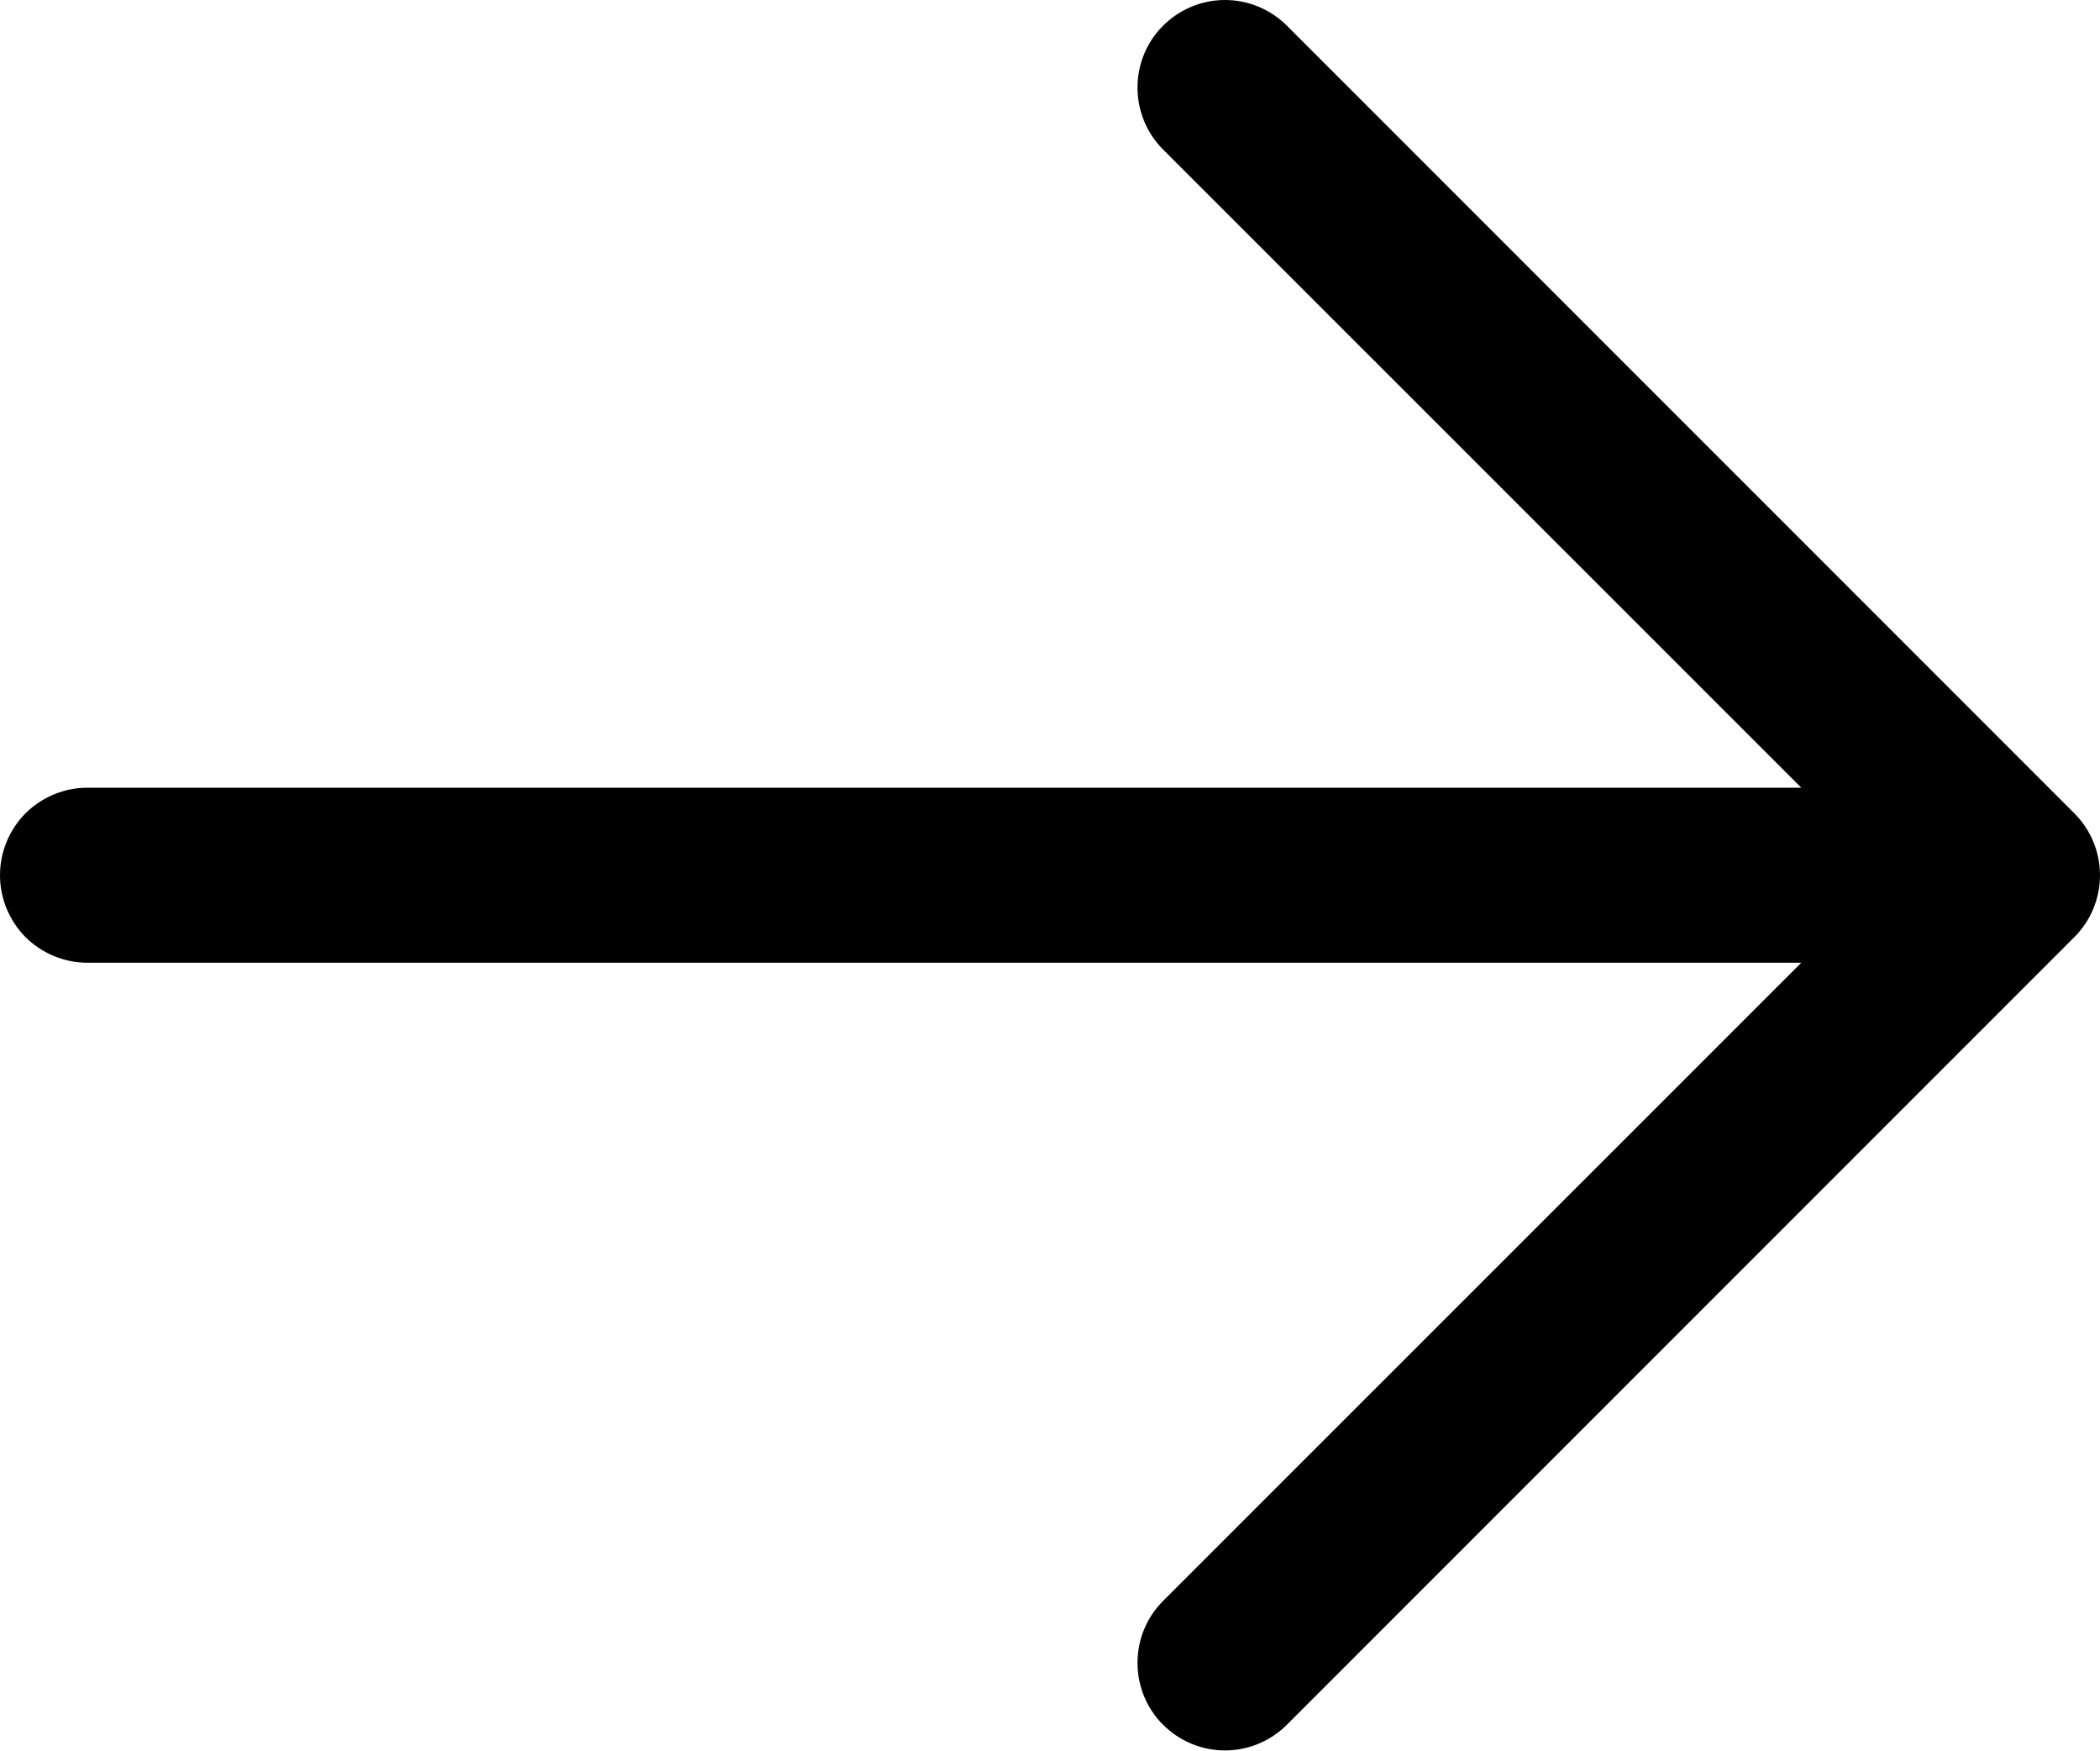
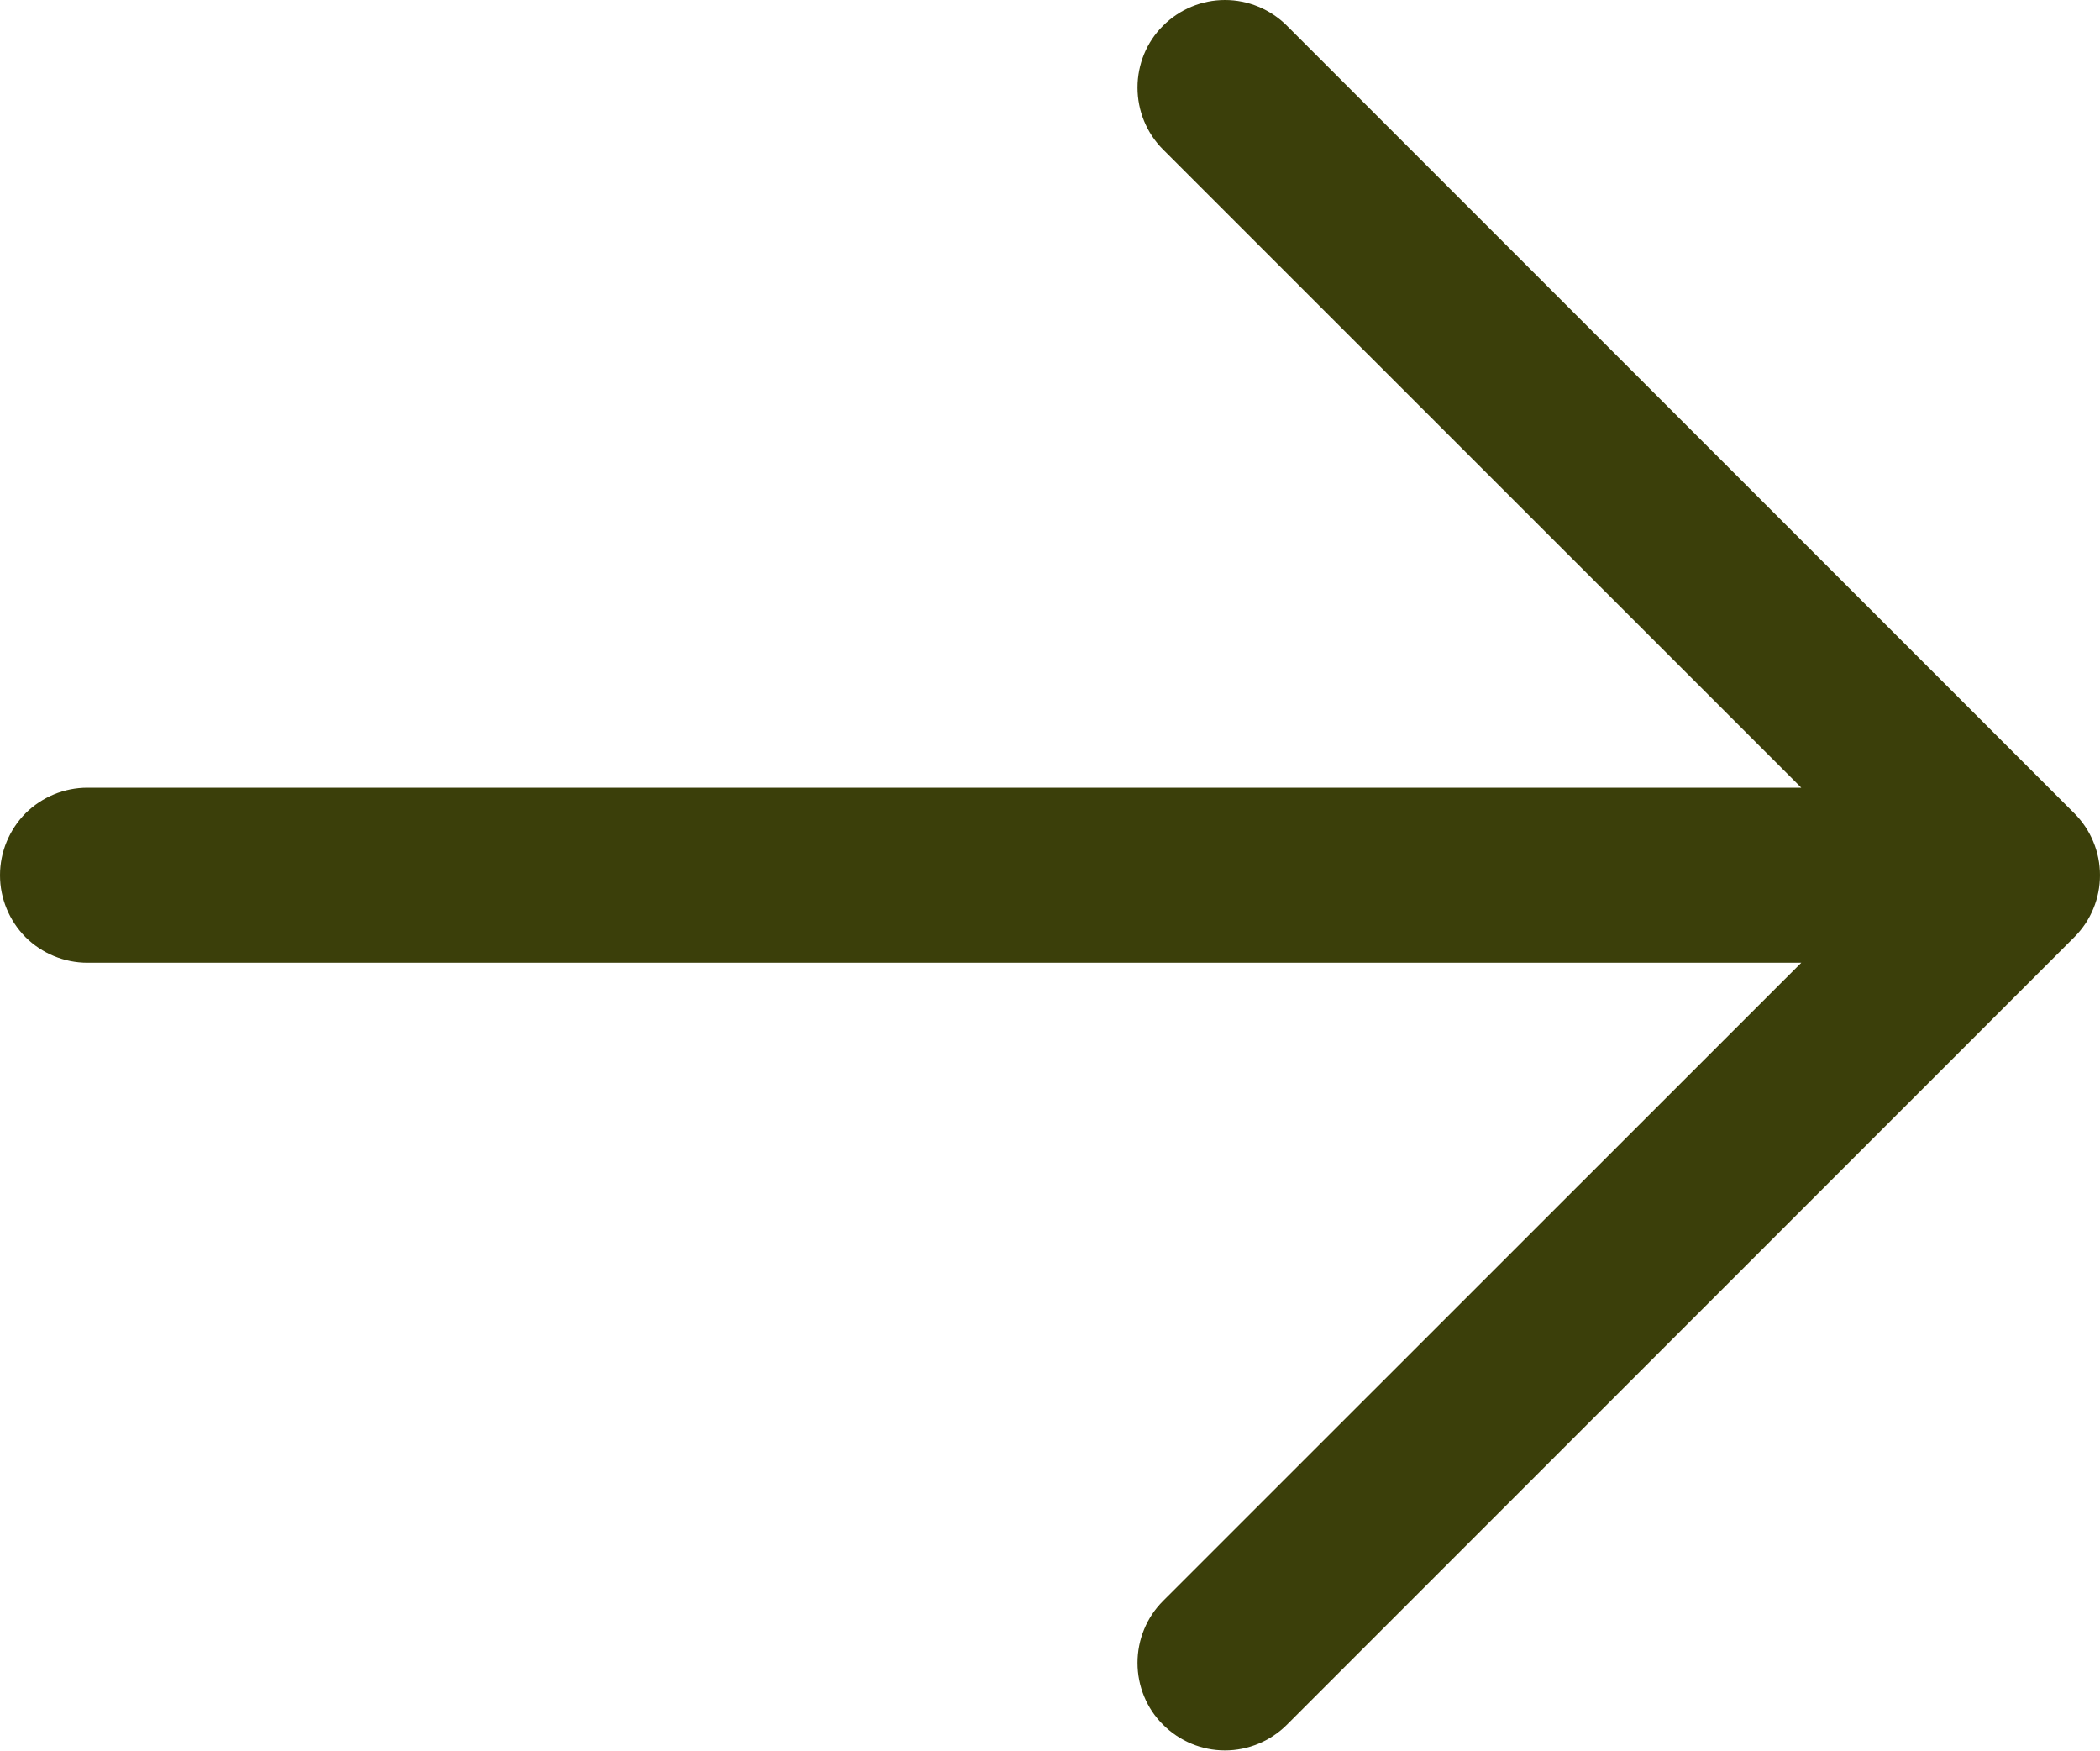
<svg xmlns="http://www.w3.org/2000/svg" preserveAspectRatio="none" overflow="visible" style="display: block;" width="12" height="10" viewBox="0 0 12 10" fill="none">
  <g id="icon-arrow-right">
-     <path id="Vector" d="M11.853 5.354L7.354 9.853C7.26 9.947 7.132 10 7 10C6.867 10 6.74 9.947 6.646 9.853C6.552 9.76 6.5 9.632 6.5 9.5C6.5 9.367 6.552 9.24 6.646 9.146L10.293 5.5H0.5C0.367 5.5 0.24 5.447 0.146 5.354C0.053 5.26 0 5.133 0 5C0 4.867 0.053 4.74 0.146 4.646C0.24 4.553 0.367 4.5 0.5 4.5H10.293L6.646 0.854C6.552 0.76 6.5 0.633 6.5 0.5C6.5 0.368 6.552 0.24 6.646 0.147C6.74 0.053 6.867 0 7 0C7.132 0 7.26 0.053 7.354 0.147L11.853 4.646C11.9 4.693 11.937 4.748 11.962 4.809C11.987 4.869 12 4.934 12 5C12 5.066 11.987 5.131 11.962 5.191C11.937 5.252 11.9 5.307 11.853 5.354Z" fill="black" />
+     <path id="Vector" d="M11.853 5.354L7.354 9.853C7.26 9.947 7.132 10 7 10C6.867 10 6.74 9.947 6.646 9.853C6.552 9.76 6.5 9.632 6.5 9.5C6.5 9.367 6.552 9.24 6.646 9.146L10.293 5.5H0.5C0.367 5.5 0.24 5.447 0.146 5.354C0.053 5.26 0 5.133 0 5C0 4.867 0.053 4.74 0.146 4.646C0.24 4.553 0.367 4.5 0.5 4.5H10.293L6.646 0.854C6.552 0.76 6.5 0.633 6.5 0.5C6.5 0.368 6.552 0.24 6.646 0.147C6.74 0.053 6.867 0 7 0C7.132 0 7.26 0.053 7.354 0.147L11.853 4.646C11.9 4.693 11.937 4.748 11.962 4.809C11.987 4.869 12 4.934 12 5C12 5.066 11.987 5.131 11.962 5.191C11.937 5.252 11.9 5.307 11.853 5.354Z" fill="#3B3F0A" />
  </g>
</svg>
